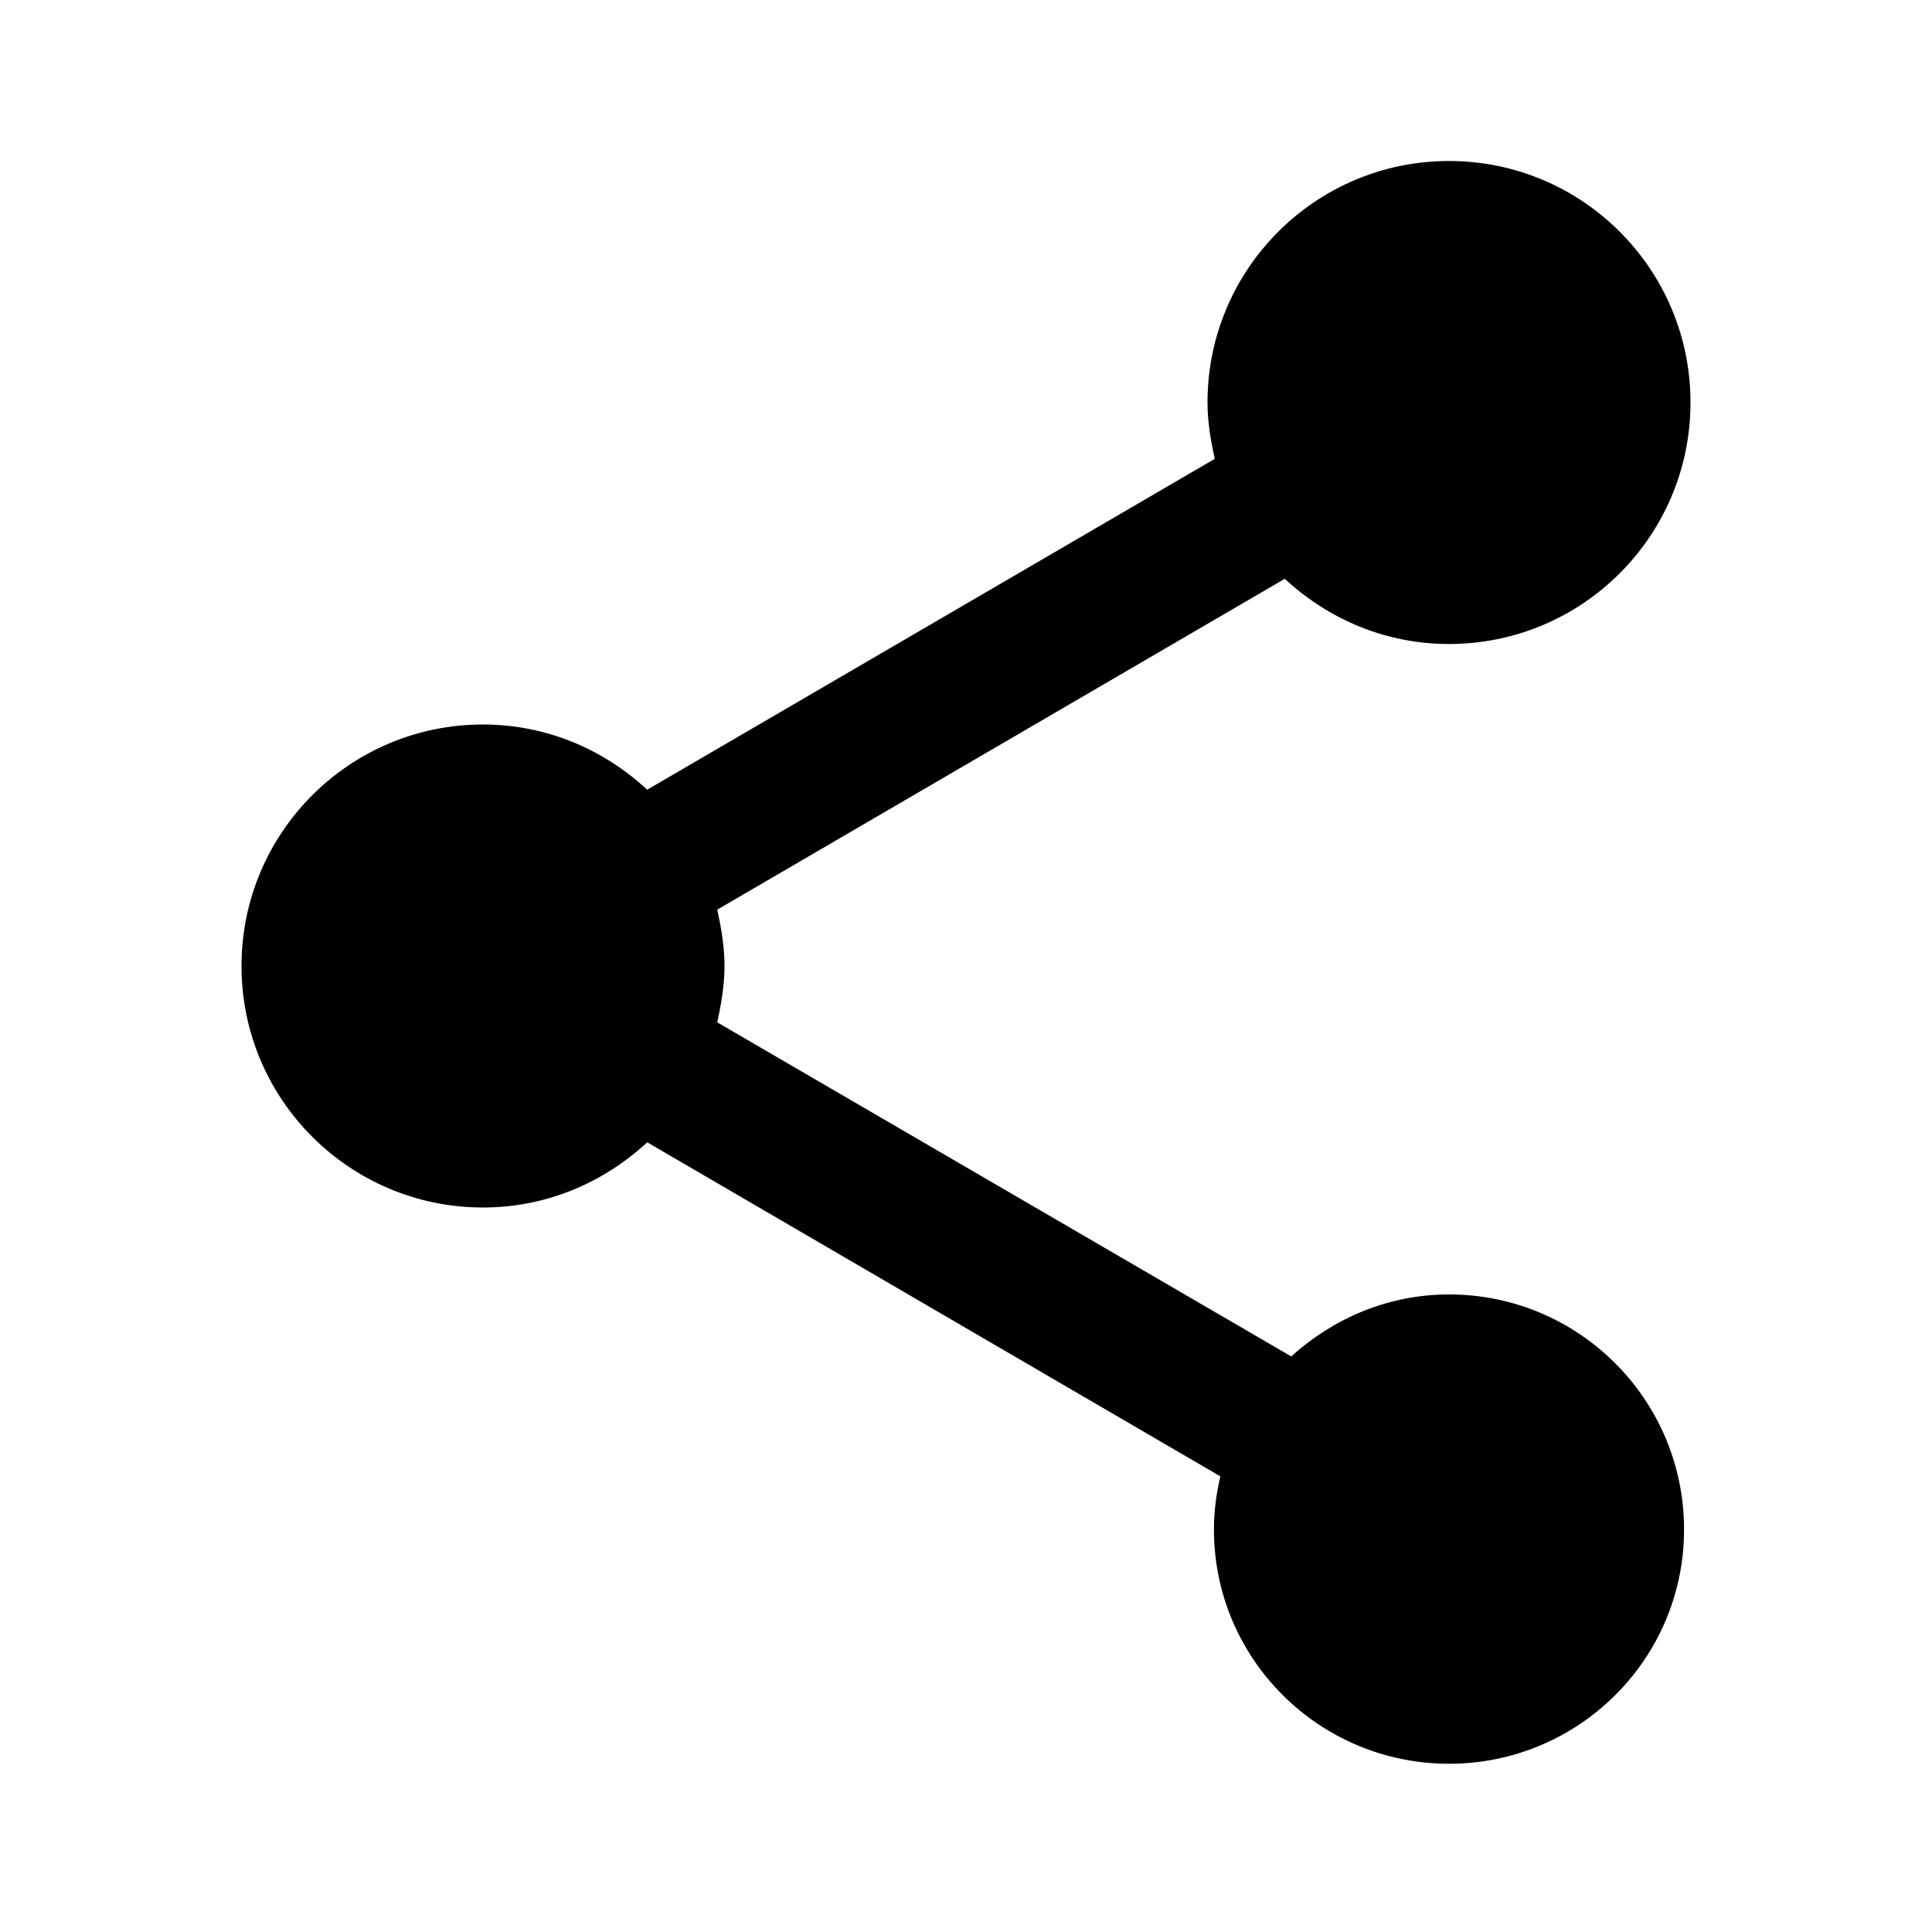
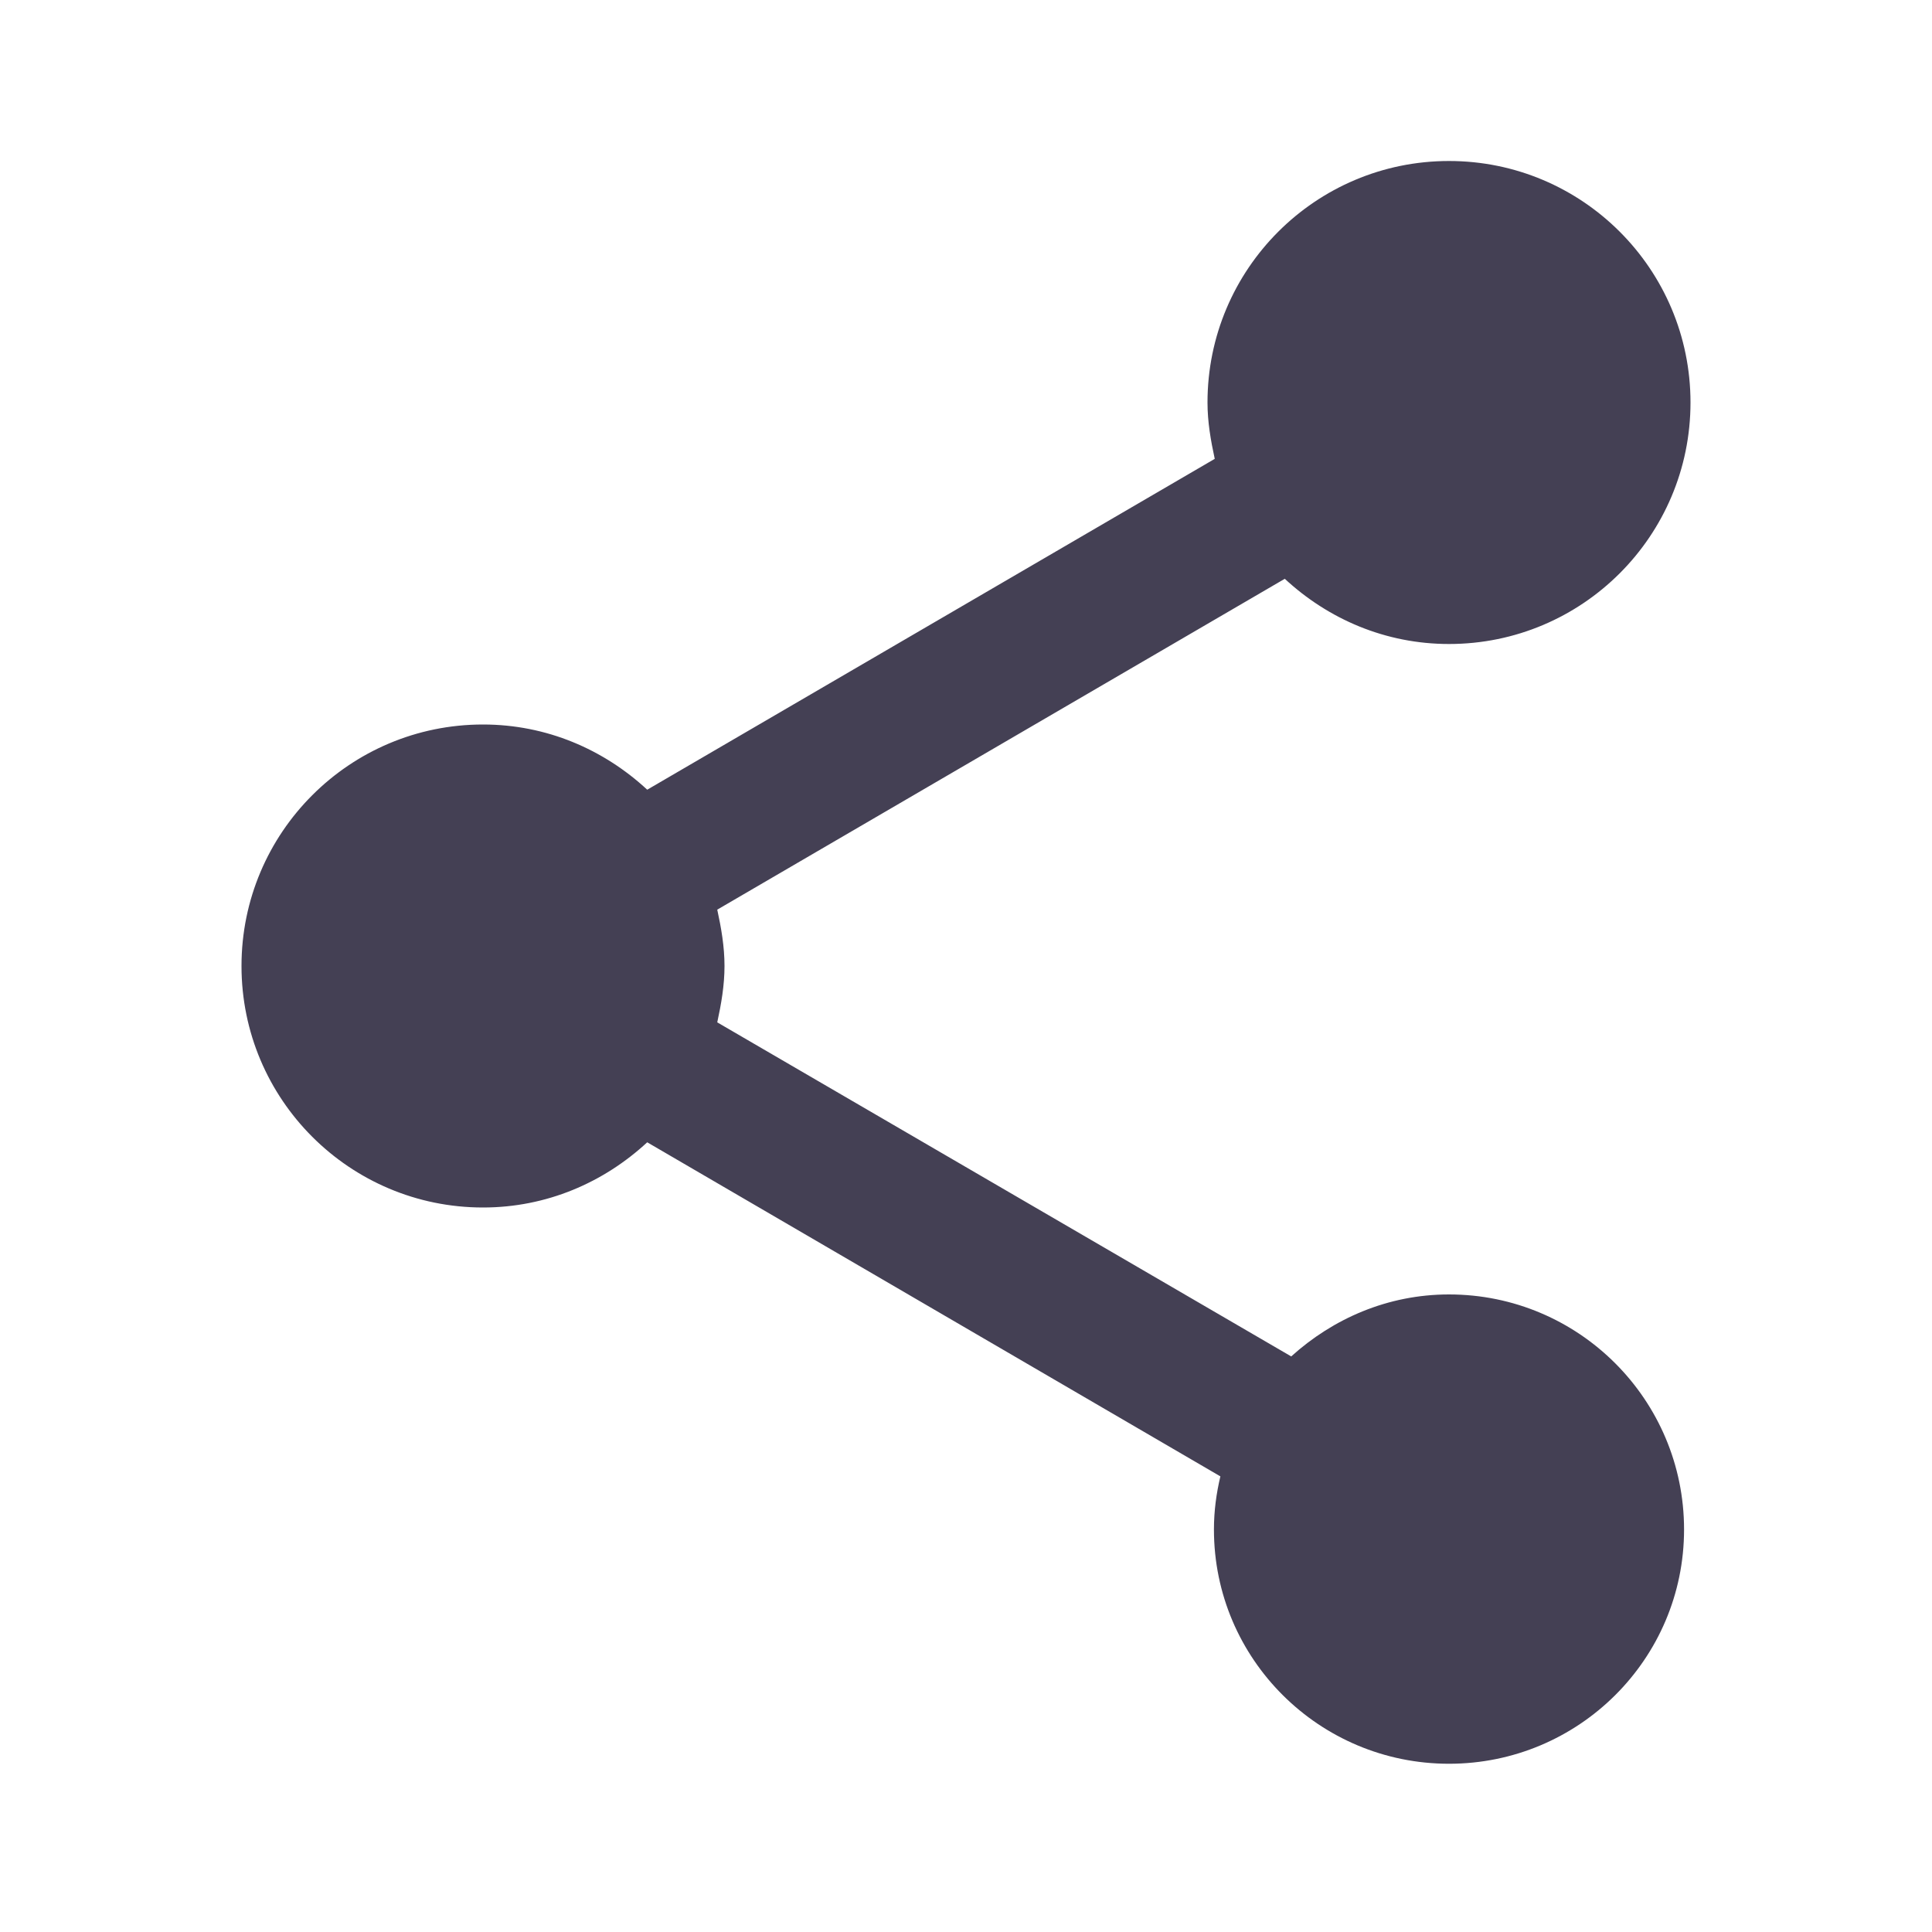
- <svg xmlns="http://www.w3.org/2000/svg" viewBox="0 0 24 24">
+ <svg xmlns="http://www.w3.org/2000/svg" fill="#444054" viewBox="0 0 24 24">
  <path d="M18,16.08C17.24,16.08 16.56,16.38 16.04,16.85L8.91,12.7C8.96,12.47 9,12.24 9,12C9,11.76 8.96,11.53 8.91,11.3L15.96,7.19C16.5,7.69 17.21,8 18,8A3,3 0 0,0 21,5A3,3 0 0,0 18,2A3,3 0 0,0 15,5C15,5.24 15.04,5.47 15.09,5.7L8.04,9.81C7.5,9.31 6.79,9 6,9A3,3 0 0,0 3,12A3,3 0 0,0 6,15C6.79,15 7.5,14.69 8.04,14.19L15.16,18.34C15.11,18.55 15.08,18.77 15.08,19C15.08,20.61 16.39,21.91 18,21.91C19.61,21.91 20.92,20.61 20.92,19A2.92,2.92 0 0,0 18,16.08Z" />
</svg>
